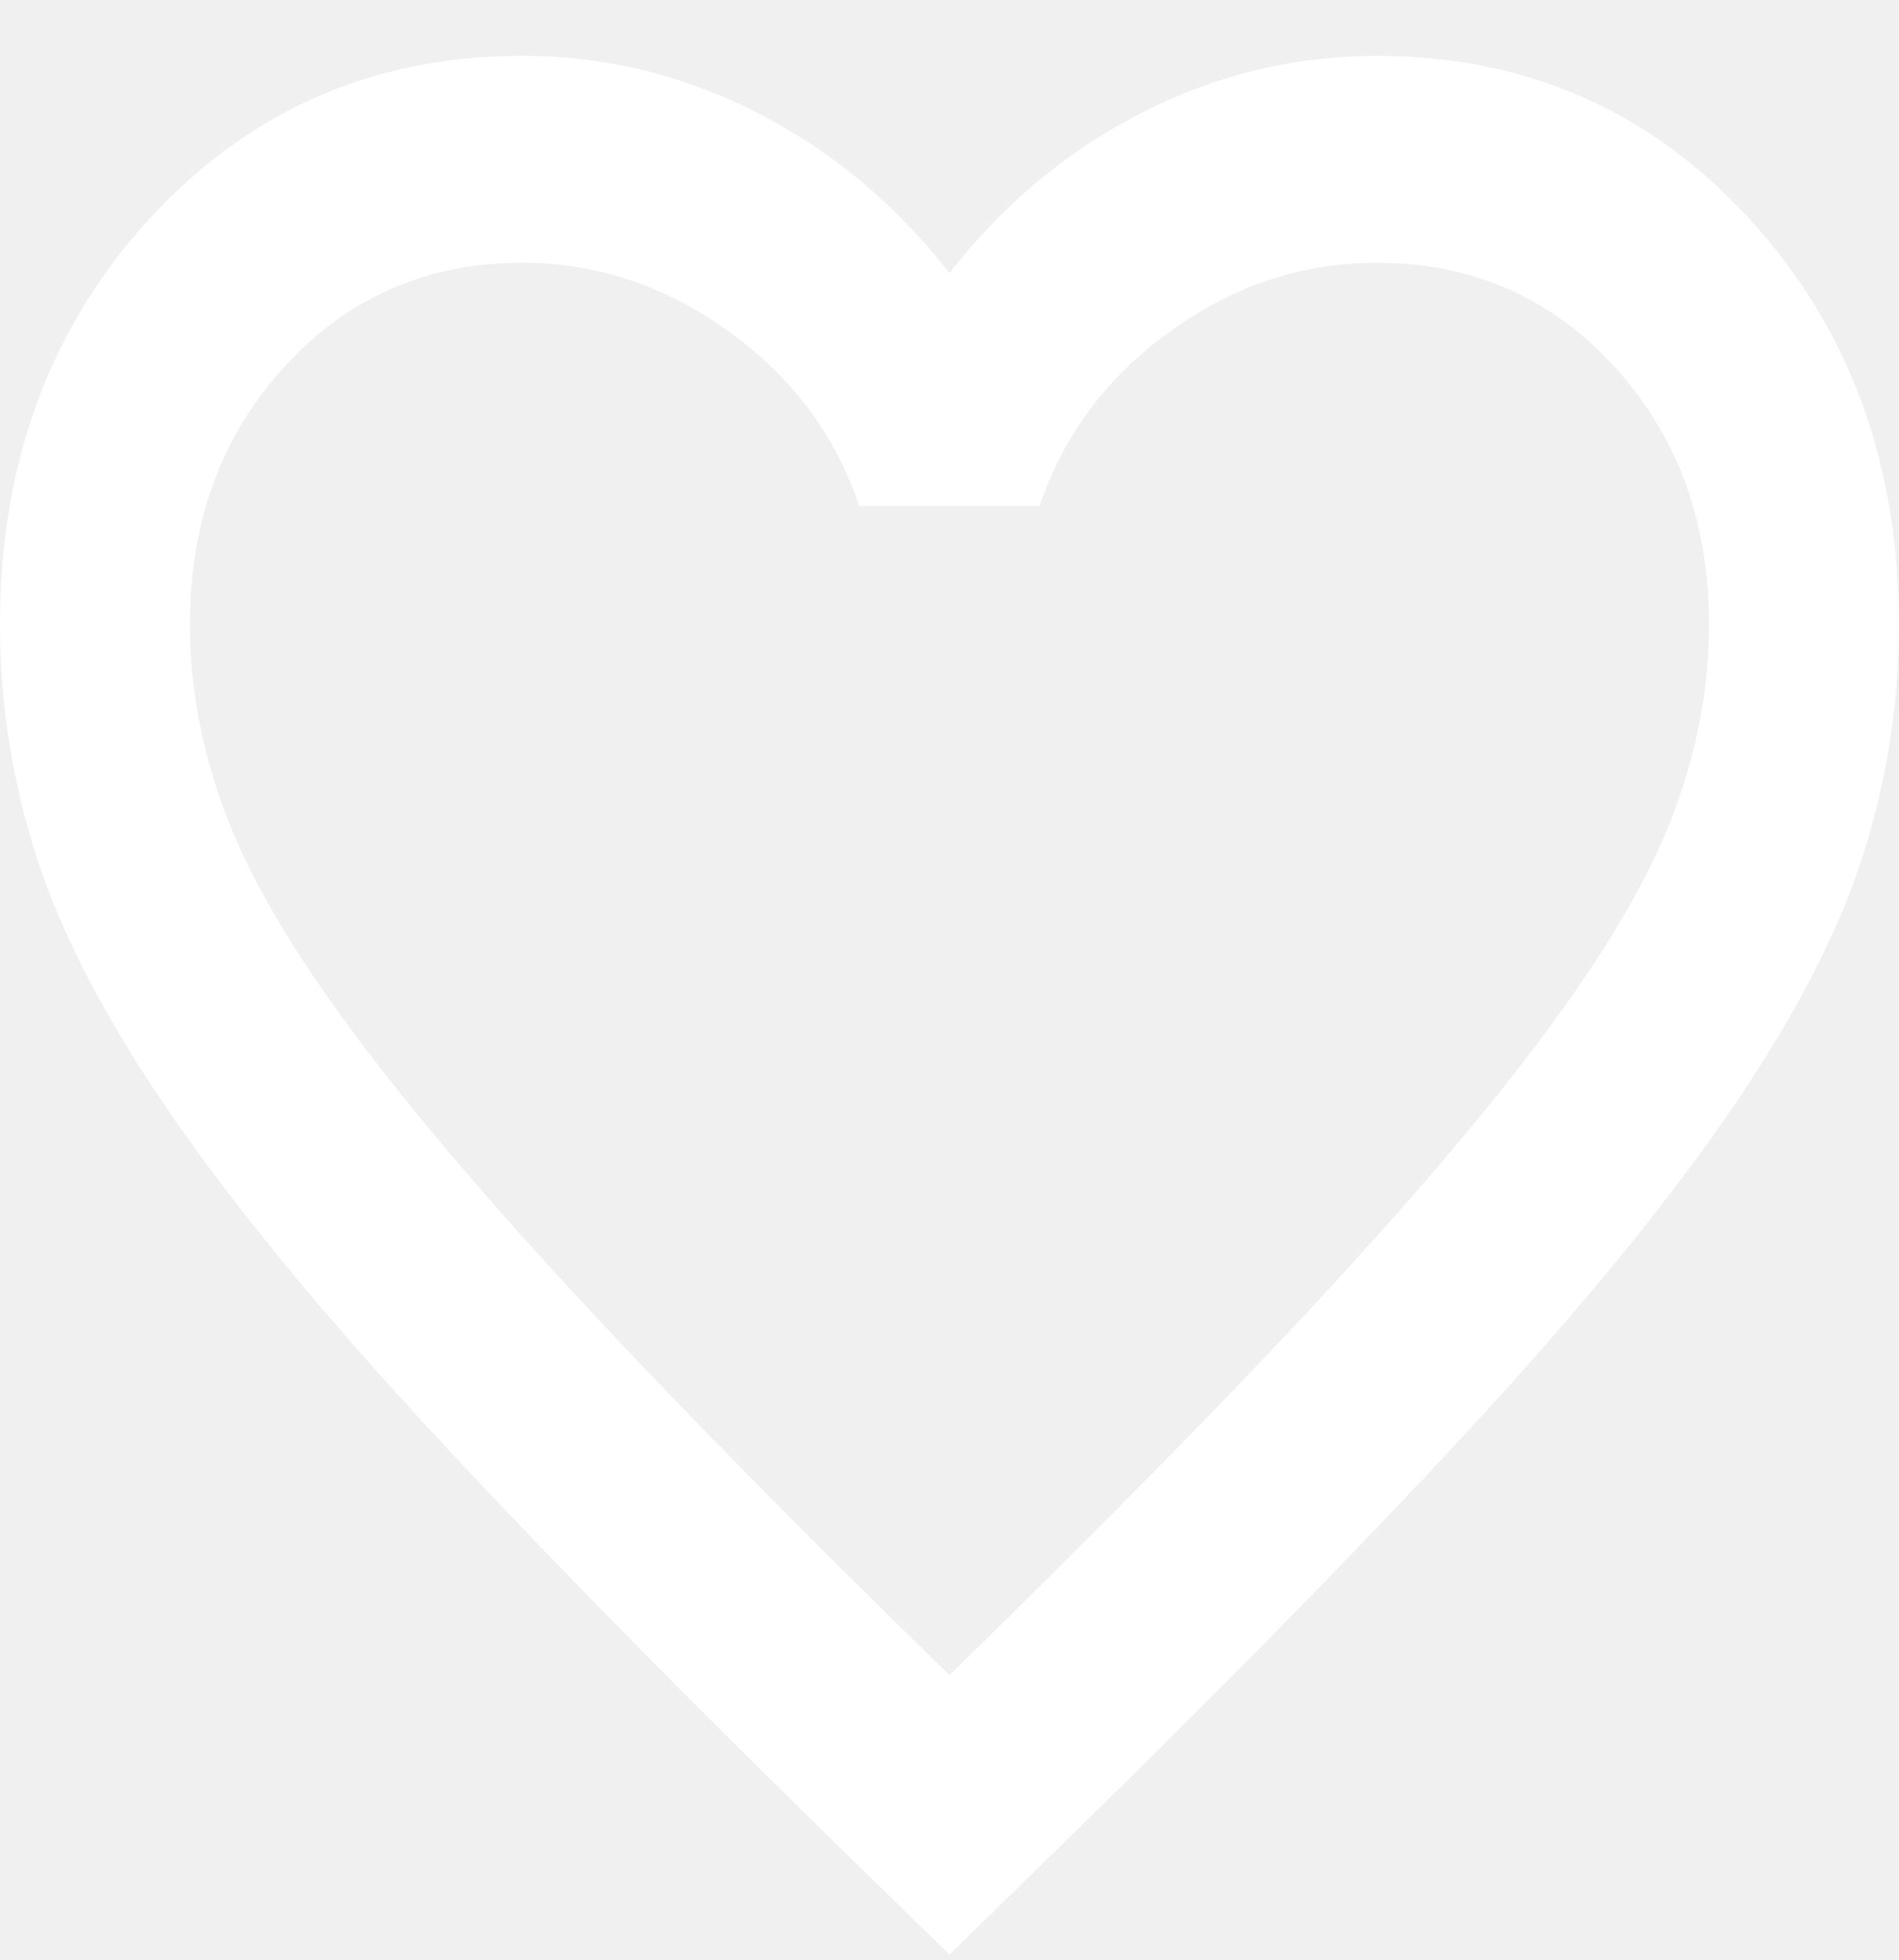
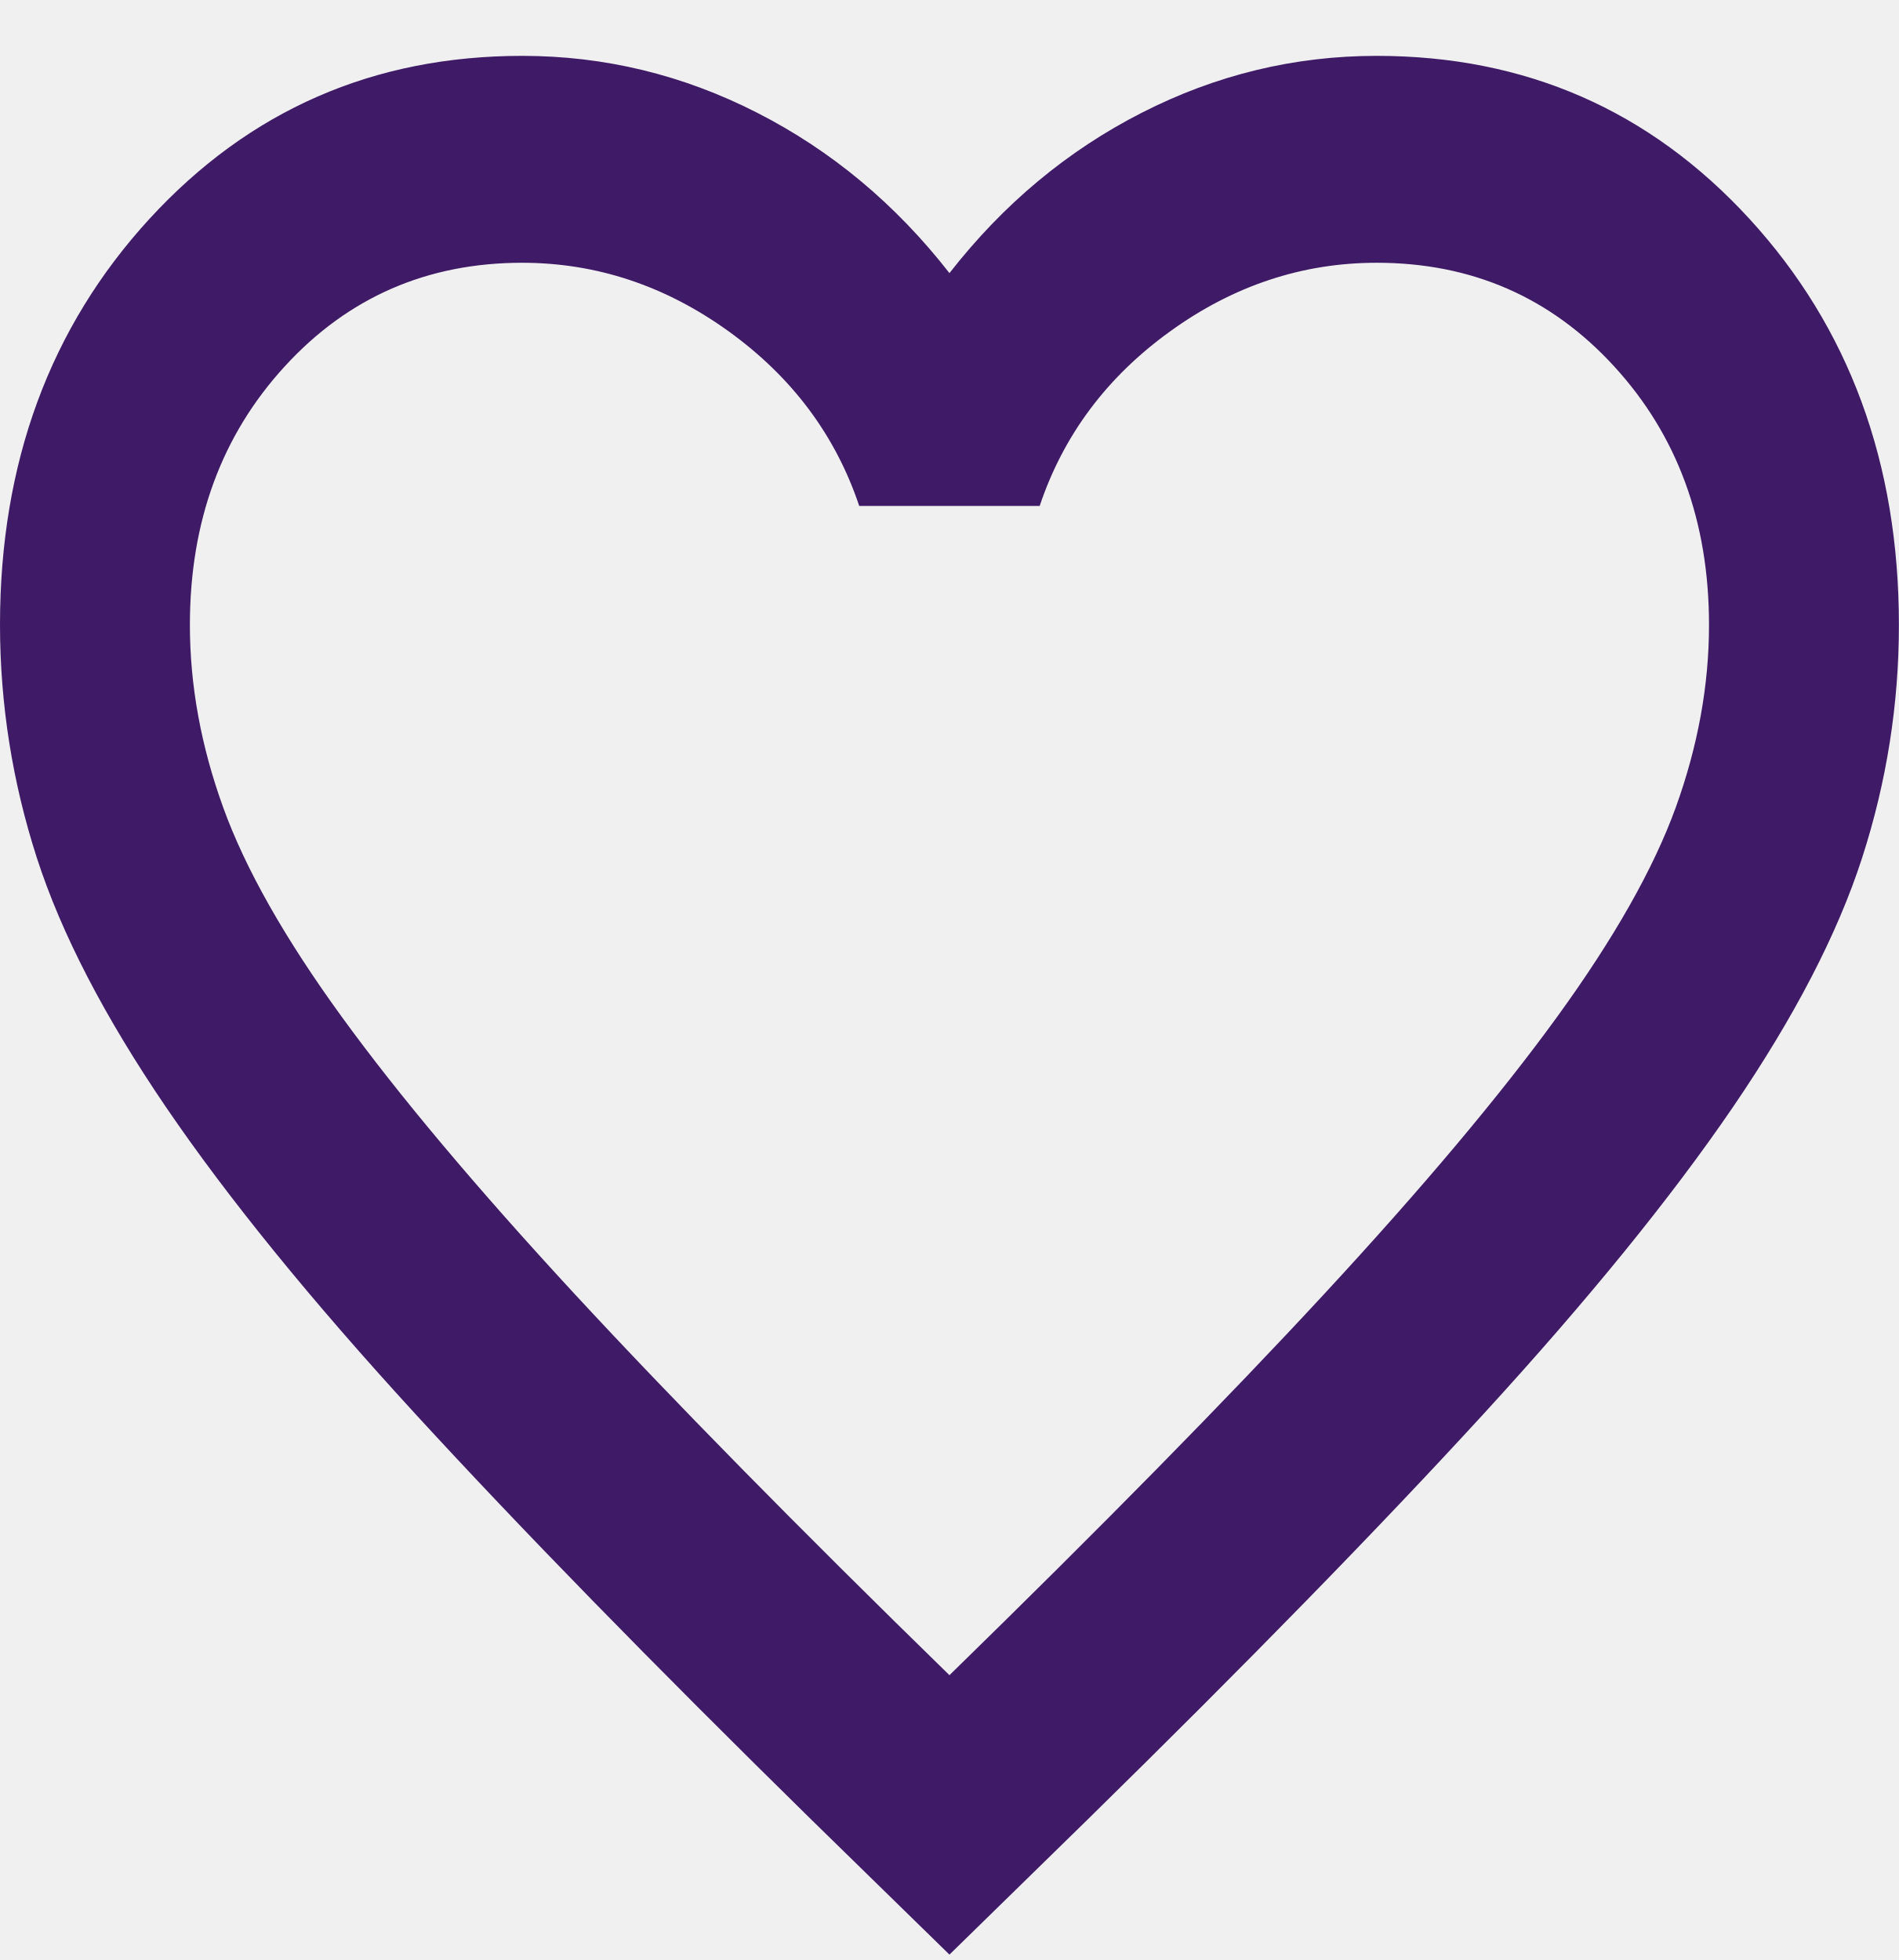
- <svg xmlns="http://www.w3.org/2000/svg" width="31" height="32" viewBox="0 0 31 32" fill="none">
-   <path id="Vector" d="M15.5 31.912L13.252 29.715C10.643 27.153 8.486 24.943 6.781 23.085C5.076 21.226 3.72 19.558 2.712 18.079C1.705 16.6 1.001 15.242 0.601 14.004C0.202 12.767 0.001 11.499 0 10.203C0 7.556 0.814 5.346 2.441 3.572C4.069 1.799 6.097 0.912 8.525 0.912C9.868 0.912 11.147 1.221 12.361 1.841C13.575 2.46 14.622 3.333 15.5 4.459C16.378 3.333 17.425 2.46 18.639 1.841C19.853 1.221 21.132 0.912 22.475 0.912C24.903 0.912 26.931 1.799 28.559 3.572C30.186 5.346 31 7.556 31 10.203C31 11.498 30.8 12.765 30.4 14.004C30 15.243 29.296 16.601 28.288 18.079C27.279 19.557 25.923 21.225 24.219 23.085C22.515 24.944 20.358 27.154 17.747 29.715L15.5 31.912ZM15.5 27.35C17.98 24.929 20.021 22.853 21.622 21.122C23.224 19.39 24.49 17.884 25.42 16.602C26.35 15.321 26.996 14.18 27.358 13.18C27.719 12.18 27.9 11.188 27.9 10.203C27.9 8.514 27.383 7.106 26.35 5.98C25.317 4.853 24.025 4.29 22.475 4.29C21.261 4.29 20.137 4.663 19.104 5.409C18.07 6.154 17.36 7.105 16.973 8.26H14.027C13.64 7.106 12.93 6.156 11.896 5.41C10.863 4.665 9.739 4.291 8.525 4.29C6.975 4.29 5.683 4.853 4.65 5.98C3.617 7.106 3.1 8.514 3.1 10.203C3.1 11.189 3.281 12.181 3.643 13.181C4.004 14.182 4.65 15.322 5.58 16.602C6.51 17.883 7.776 19.389 9.377 21.122C10.979 22.854 13.02 24.93 15.5 27.35Z" fill="white" />
+ <svg xmlns="http://www.w3.org/2000/svg" width="31" height="32" viewBox="0 0 31 32" fill="#3F1A66">
+   <path id="Vector" d="M15.5 31.912L13.252 29.715C10.643 27.153 8.486 24.943 6.781 23.085C5.076 21.226 3.72 19.558 2.712 18.079C1.705 16.6 1.001 15.242 0.601 14.004C0.202 12.767 0.001 11.499 0 10.203C0 7.556 0.814 5.346 2.441 3.572C4.069 1.799 6.097 0.912 8.525 0.912C9.868 0.912 11.147 1.221 12.361 1.841C13.575 2.46 14.622 3.333 15.5 4.459C16.378 3.333 17.425 2.46 18.639 1.841C19.853 1.221 21.132 0.912 22.475 0.912C24.903 0.912 26.931 1.799 28.559 3.572C30.186 5.346 31 7.556 31 10.203C31 11.498 30.8 12.765 30.4 14.004C30 15.243 29.296 16.601 28.288 18.079C27.279 19.557 25.923 21.225 24.219 23.085C22.515 24.944 20.358 27.154 17.747 29.715L15.5 31.912ZM15.5 27.35C17.98 24.929 20.021 22.853 21.622 21.122C23.224 19.39 24.49 17.884 25.42 16.602C26.35 15.321 26.996 14.18 27.358 13.18C27.719 12.18 27.9 11.188 27.9 10.203C27.9 8.514 27.383 7.106 26.35 5.98C25.317 4.853 24.025 4.29 22.475 4.29C21.261 4.29 20.137 4.663 19.104 5.409C18.07 6.154 17.36 7.105 16.973 8.26H14.027C13.64 7.106 12.93 6.156 11.896 5.41C10.863 4.665 9.739 4.291 8.525 4.29C6.975 4.29 5.683 4.853 4.65 5.98C3.617 7.106 3.1 8.514 3.1 10.203C3.1 11.189 3.281 12.181 3.643 13.181C4.004 14.182 4.65 15.322 5.58 16.602C6.51 17.883 7.776 19.389 9.377 21.122C10.979 22.854 13.02 24.93 15.5 27.35Z" />
</svg>
